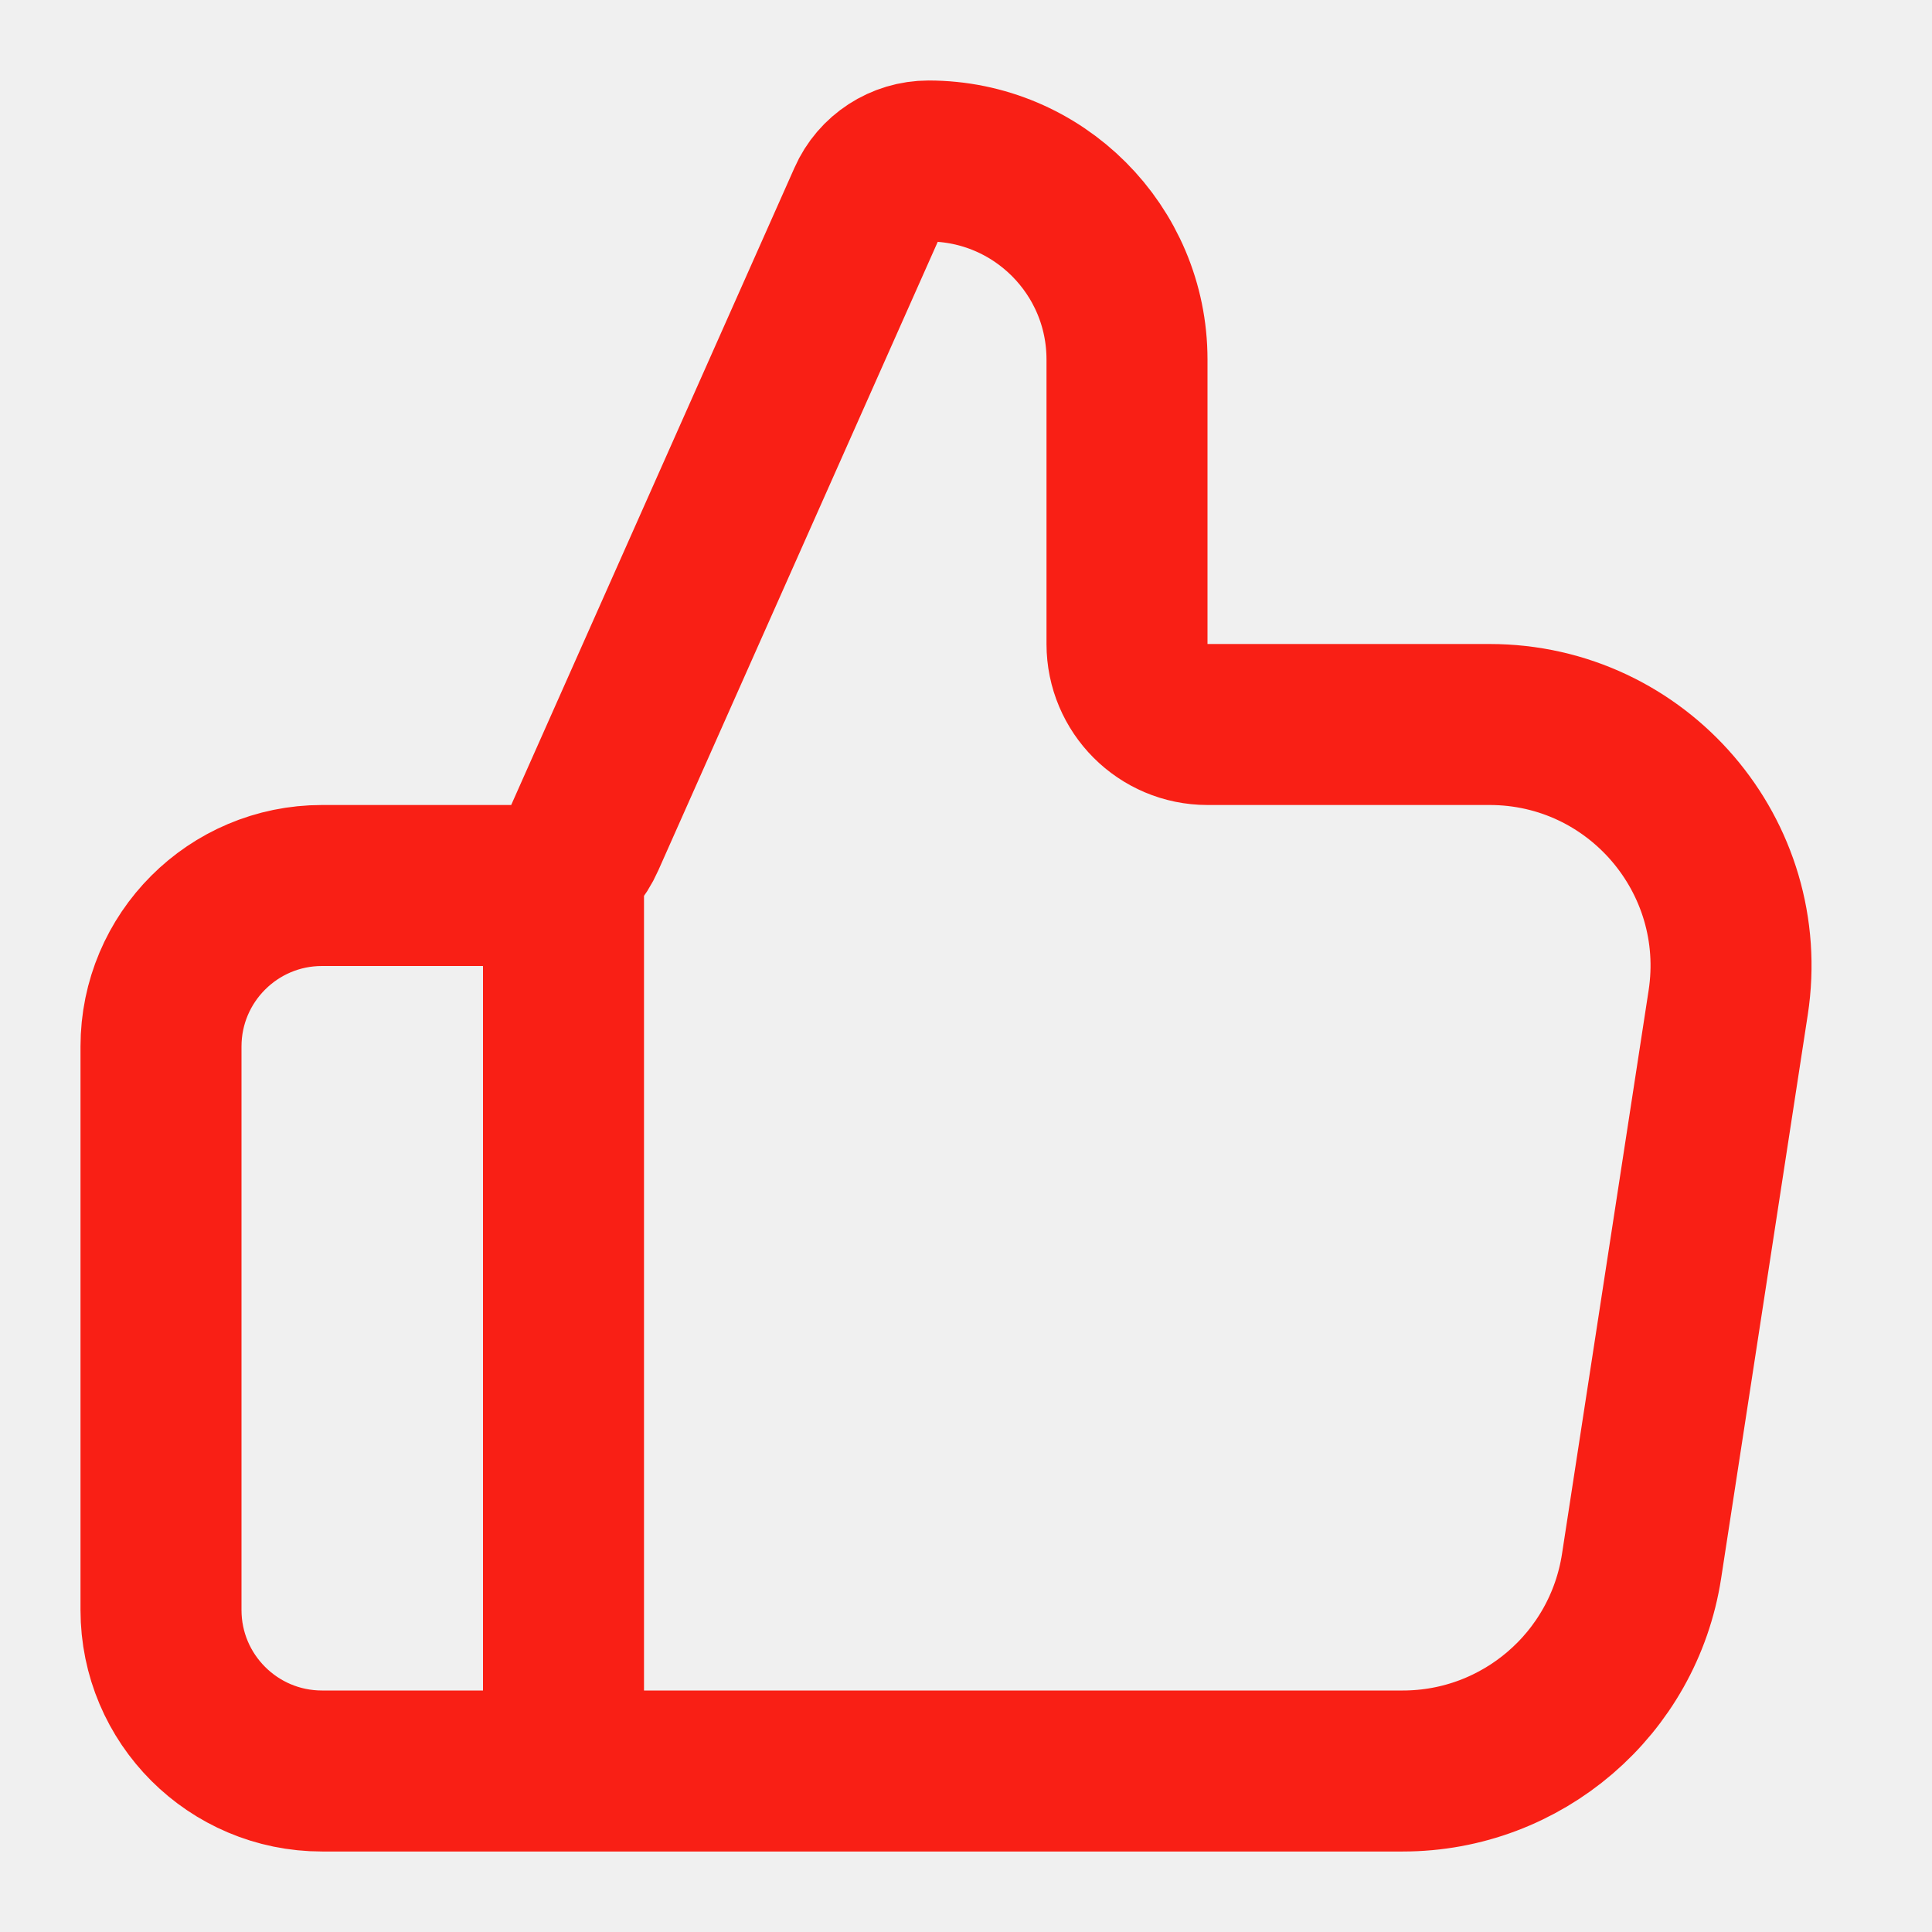
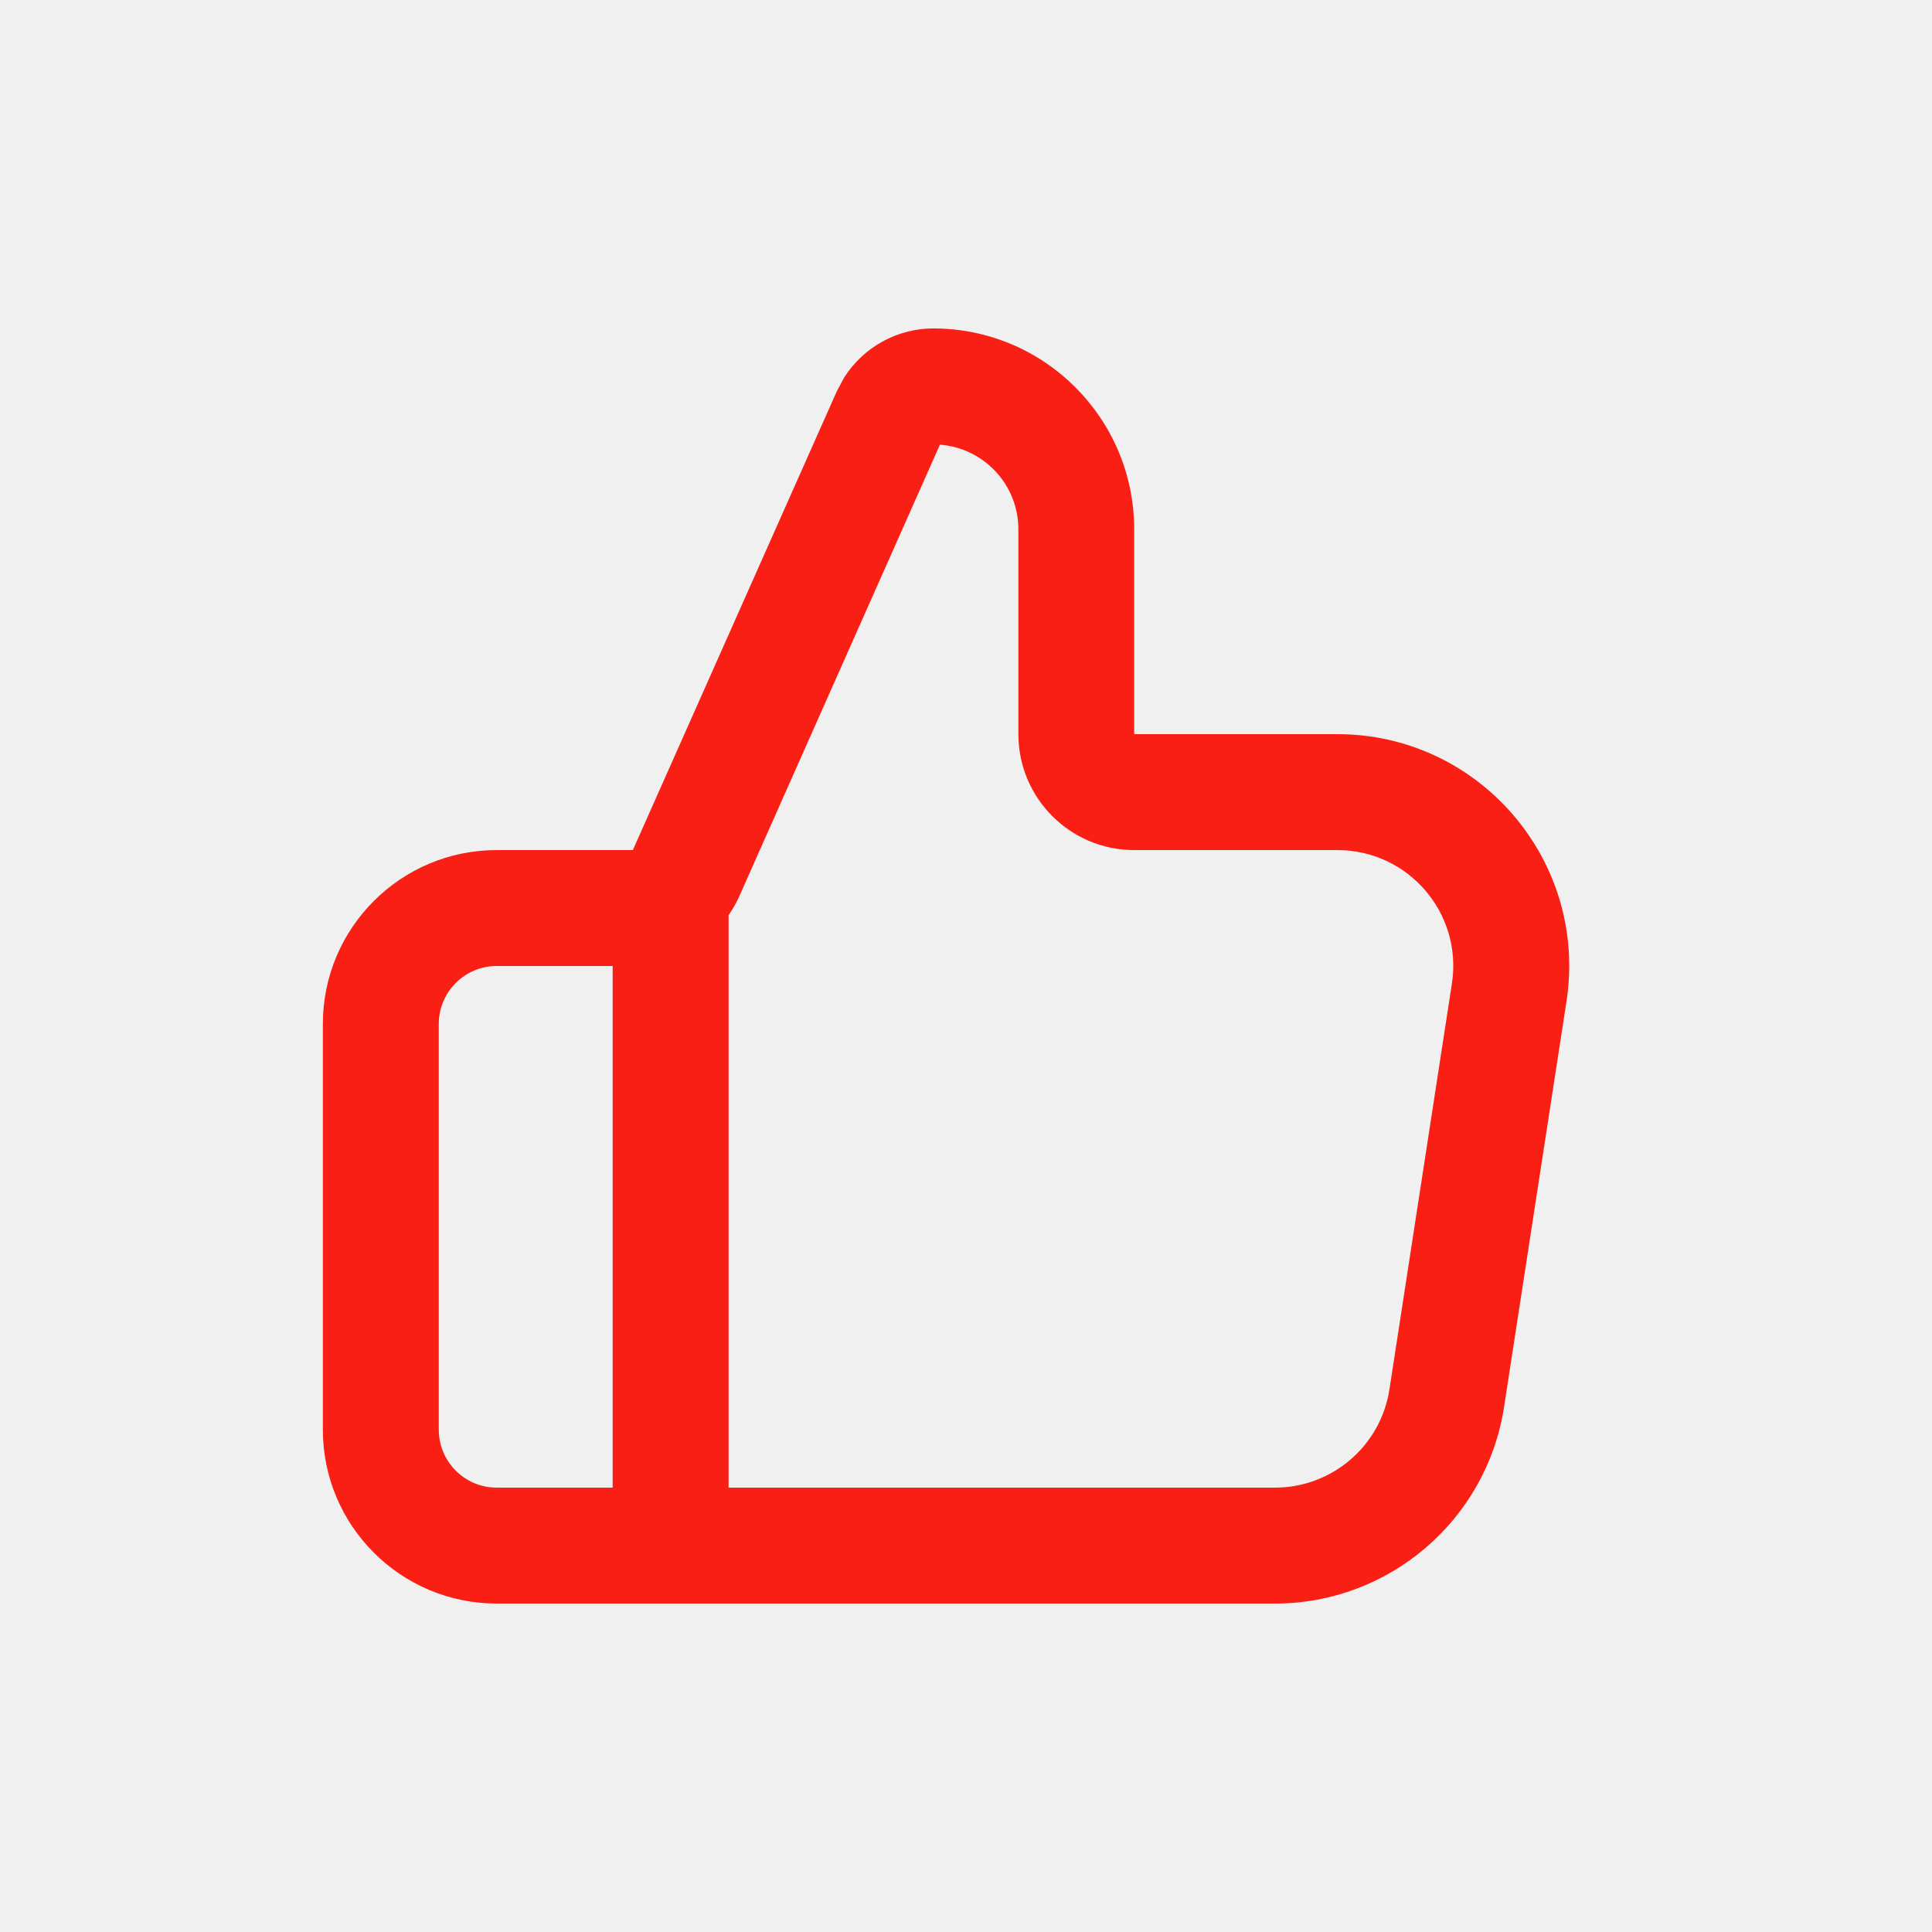
- <svg xmlns="http://www.w3.org/2000/svg" width="12" height="12" viewBox="0 0 12 12" fill="none">
-   <g clip-path="url(#clip0_3844_4616)">
-     <path d="M3.5 11V5.5M1 6.5V10C1 10.552 1.448 11 2 11H8.713C9.453 11 10.083 10.46 10.196 9.728L10.734 6.228C10.874 5.319 10.171 4.5 9.252 4.5H7.5C7.224 4.5 7 4.276 7 4V2.233C7 1.552 6.448 1 5.767 1C5.605 1 5.457 1.096 5.392 1.244L3.632 5.203C3.552 5.384 3.373 5.5 3.175 5.5H2C1.448 5.5 1 5.948 1 6.5Z" stroke="#F91F15" stroke-linecap="round" stroke-linejoin="round" />
-   </g>
-   <defs>
-     <clipPath id="clip0_3844_4616">
-       <rect width="12" height="12" fill="white" />
-     </clipPath>
-   </defs>
+ <svg xmlns="http://www.w3.org/2000/svg" width="18" height="18" viewBox="0 0 18 18" fill="none">
+   <path d="M8.695 3.06C9.729 3.06 10.567 3.898 10.567 4.932V6.84H12.46C13.783 6.84 14.795 8.02 14.595 9.327L14.013 13.108C13.851 14.161 12.944 14.94 11.878 14.94H4.628C3.733 14.94 3.008 14.214 3.008 13.32V9.54C3.008 8.646 3.733 7.92 4.628 7.92H5.896L7.797 3.644L7.865 3.517C8.044 3.236 8.356 3.06 8.695 3.06ZM4.628 9C4.33 9 4.088 9.242 4.088 9.54V13.32C4.088 13.618 4.33 13.86 4.628 13.86H5.708V9H4.628ZM6.884 8.359C6.857 8.418 6.824 8.474 6.788 8.527V13.86H11.878C12.411 13.86 12.864 13.471 12.945 12.945L13.527 9.164C13.628 8.51 13.122 7.92 12.46 7.92H10.567C9.971 7.92 9.488 7.436 9.488 6.84V4.932C9.488 4.515 9.166 4.174 8.757 4.143L6.884 8.359Z" fill="#F91F15" />
</svg>
